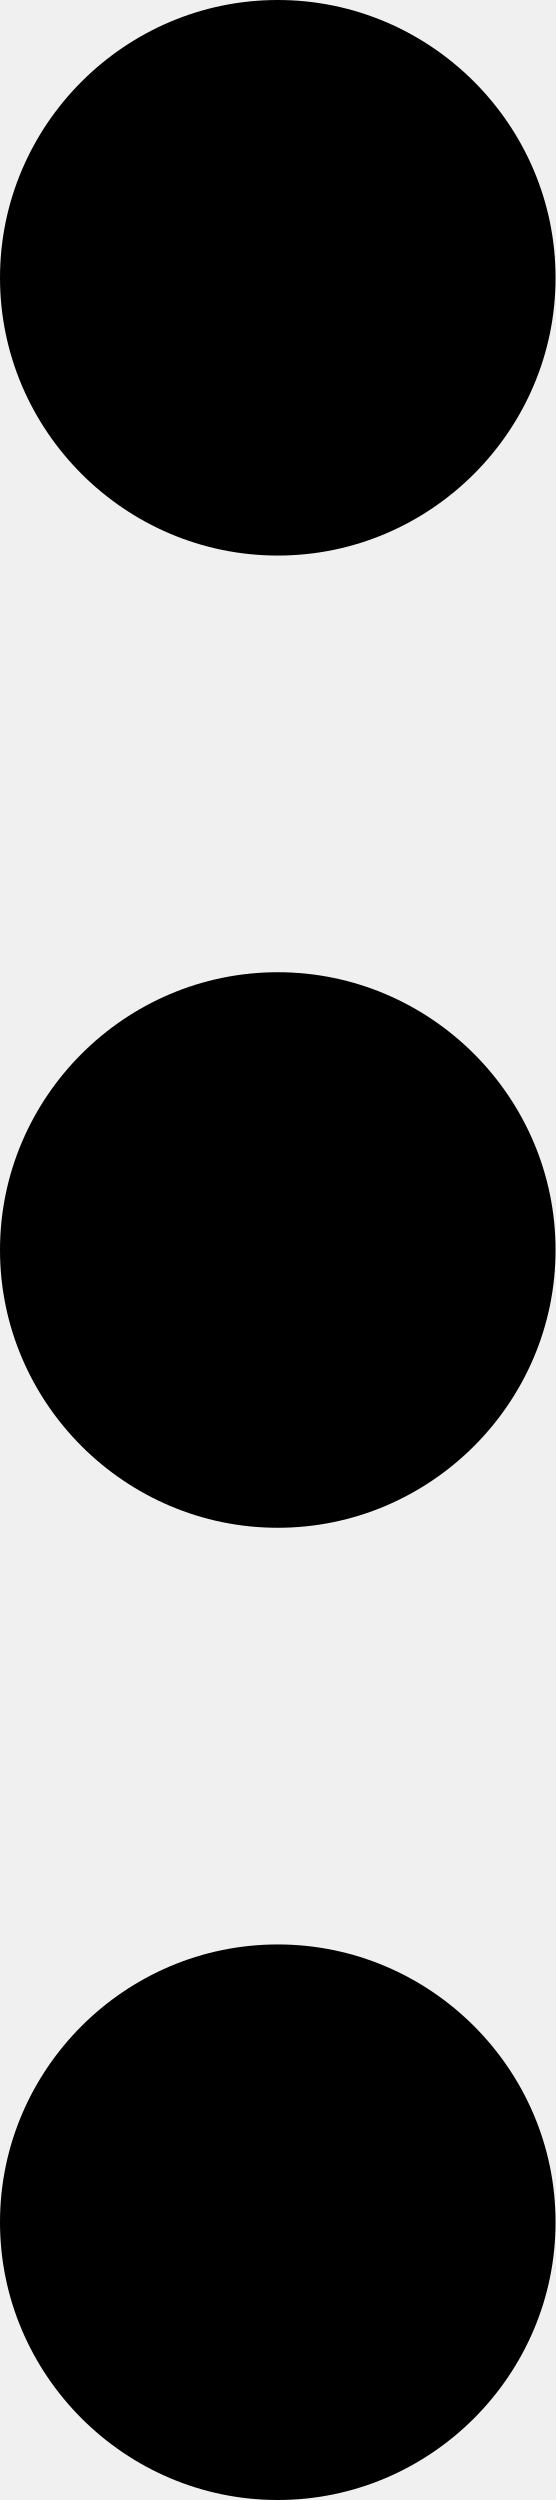
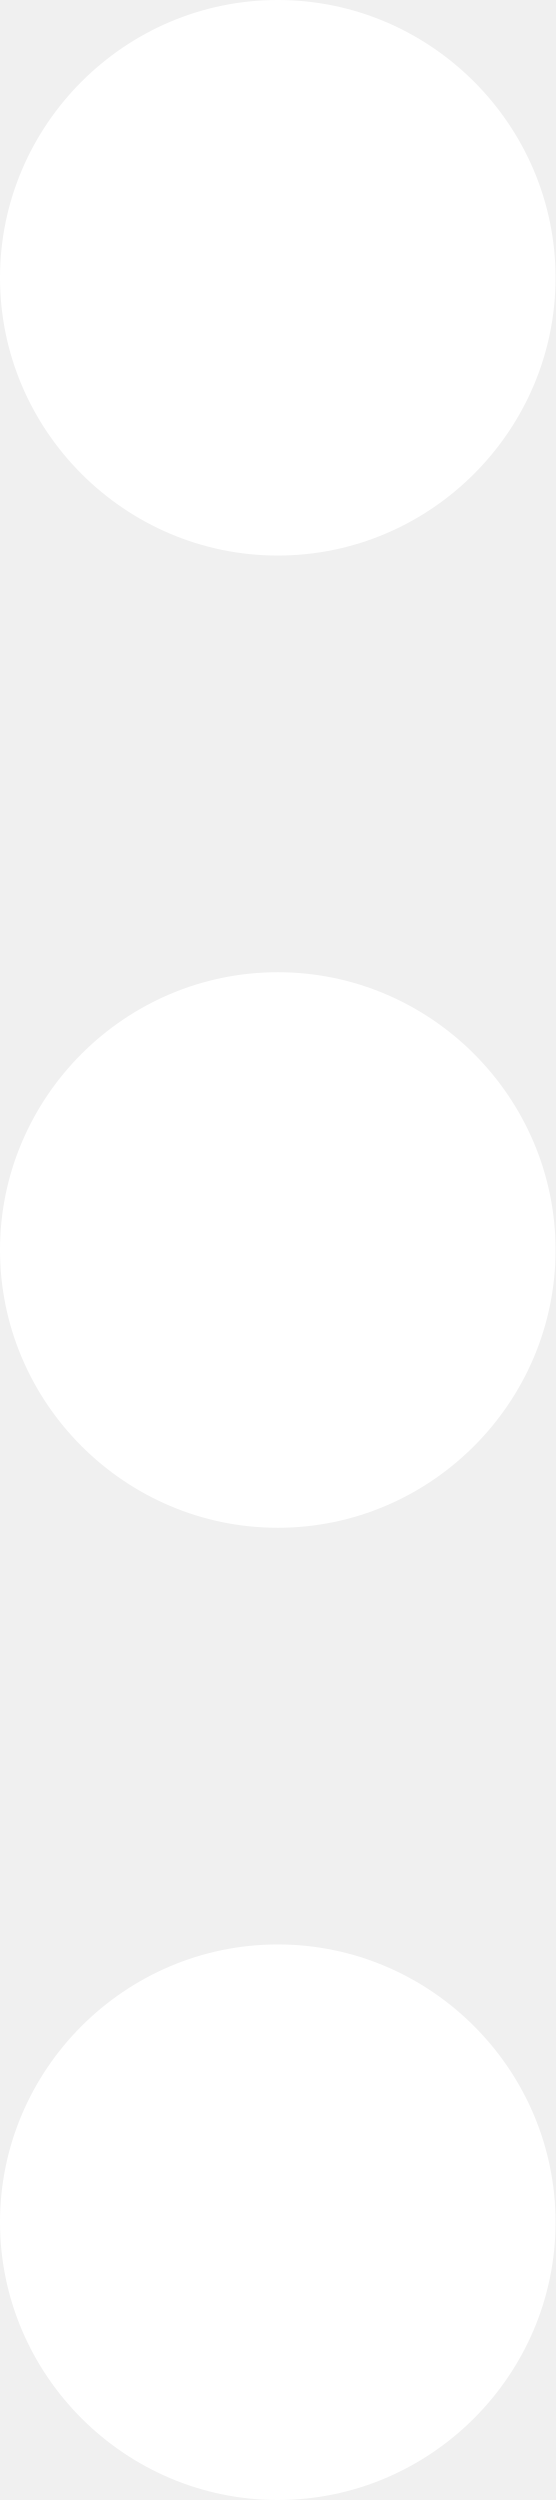
<svg xmlns="http://www.w3.org/2000/svg" width="4" height="18" viewBox="0 0 4 18" fill="none">
-   <path d="M2 0C0.9 0 0 0.9 0 2C0 3.1 0.9 4 2 4C3.1 4 4 3.1 4 2C4 0.9 3.1 0 2 0ZM2 14C0.9 14 0 14.9 0 16C0 17.1 0.9 18 2 18C3.1 18 4 17.1 4 16C4 14.9 3.1 14 2 14ZM2 7C0.9 7 0 7.9 0 9C0 10.1 0.9 11 2 11C3.1 11 4 10.1 4 9C4 7.9 3.1 7 2 7Z" fill="black" />
+   <path d="M2 0C0.9 0 0 0.9 0 2C0 3.1 0.9 4 2 4C3.1 4 4 3.1 4 2C4 0.9 3.1 0 2 0ZM2 14C0.9 14 0 14.9 0 16C0 17.1 0.9 18 2 18C3.1 18 4 17.1 4 16C4 14.9 3.1 14 2 14ZM2 7C0.9 7 0 7.9 0 9C0 10.1 0.9 11 2 11C3.1 11 4 10.1 4 9C4 7.9 3.1 7 2 7Z" fill="white" />
</svg>
